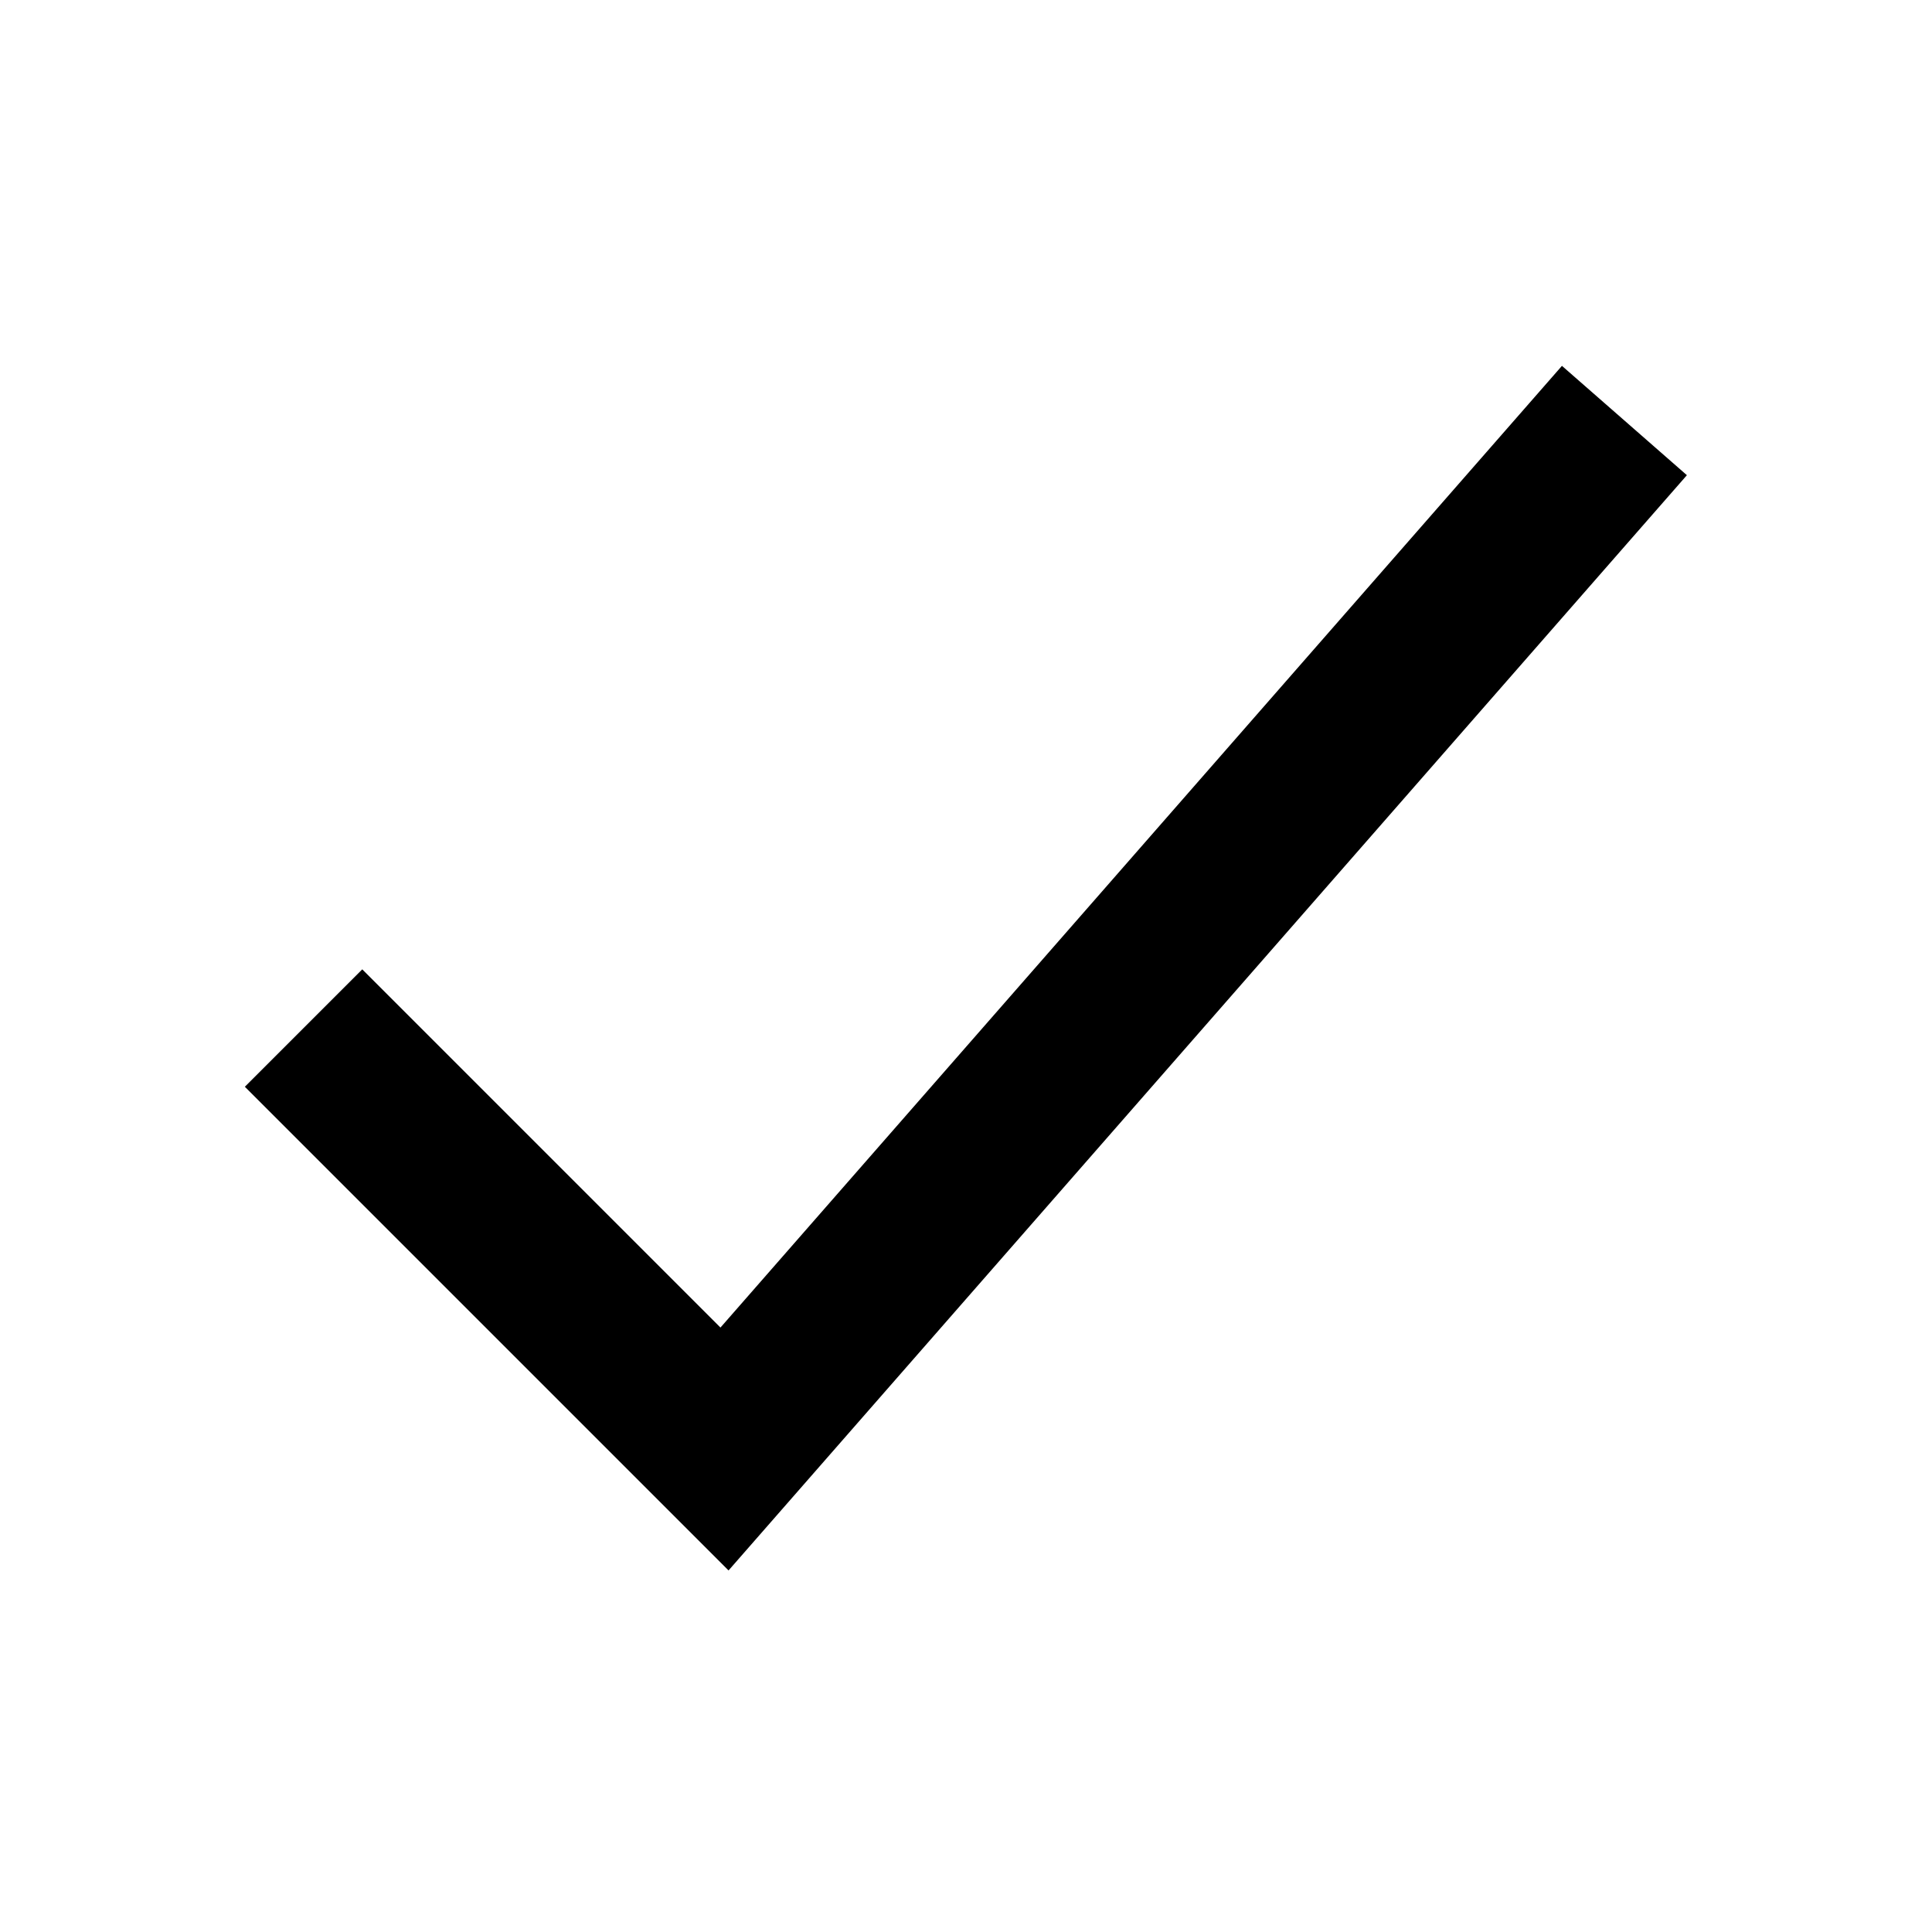
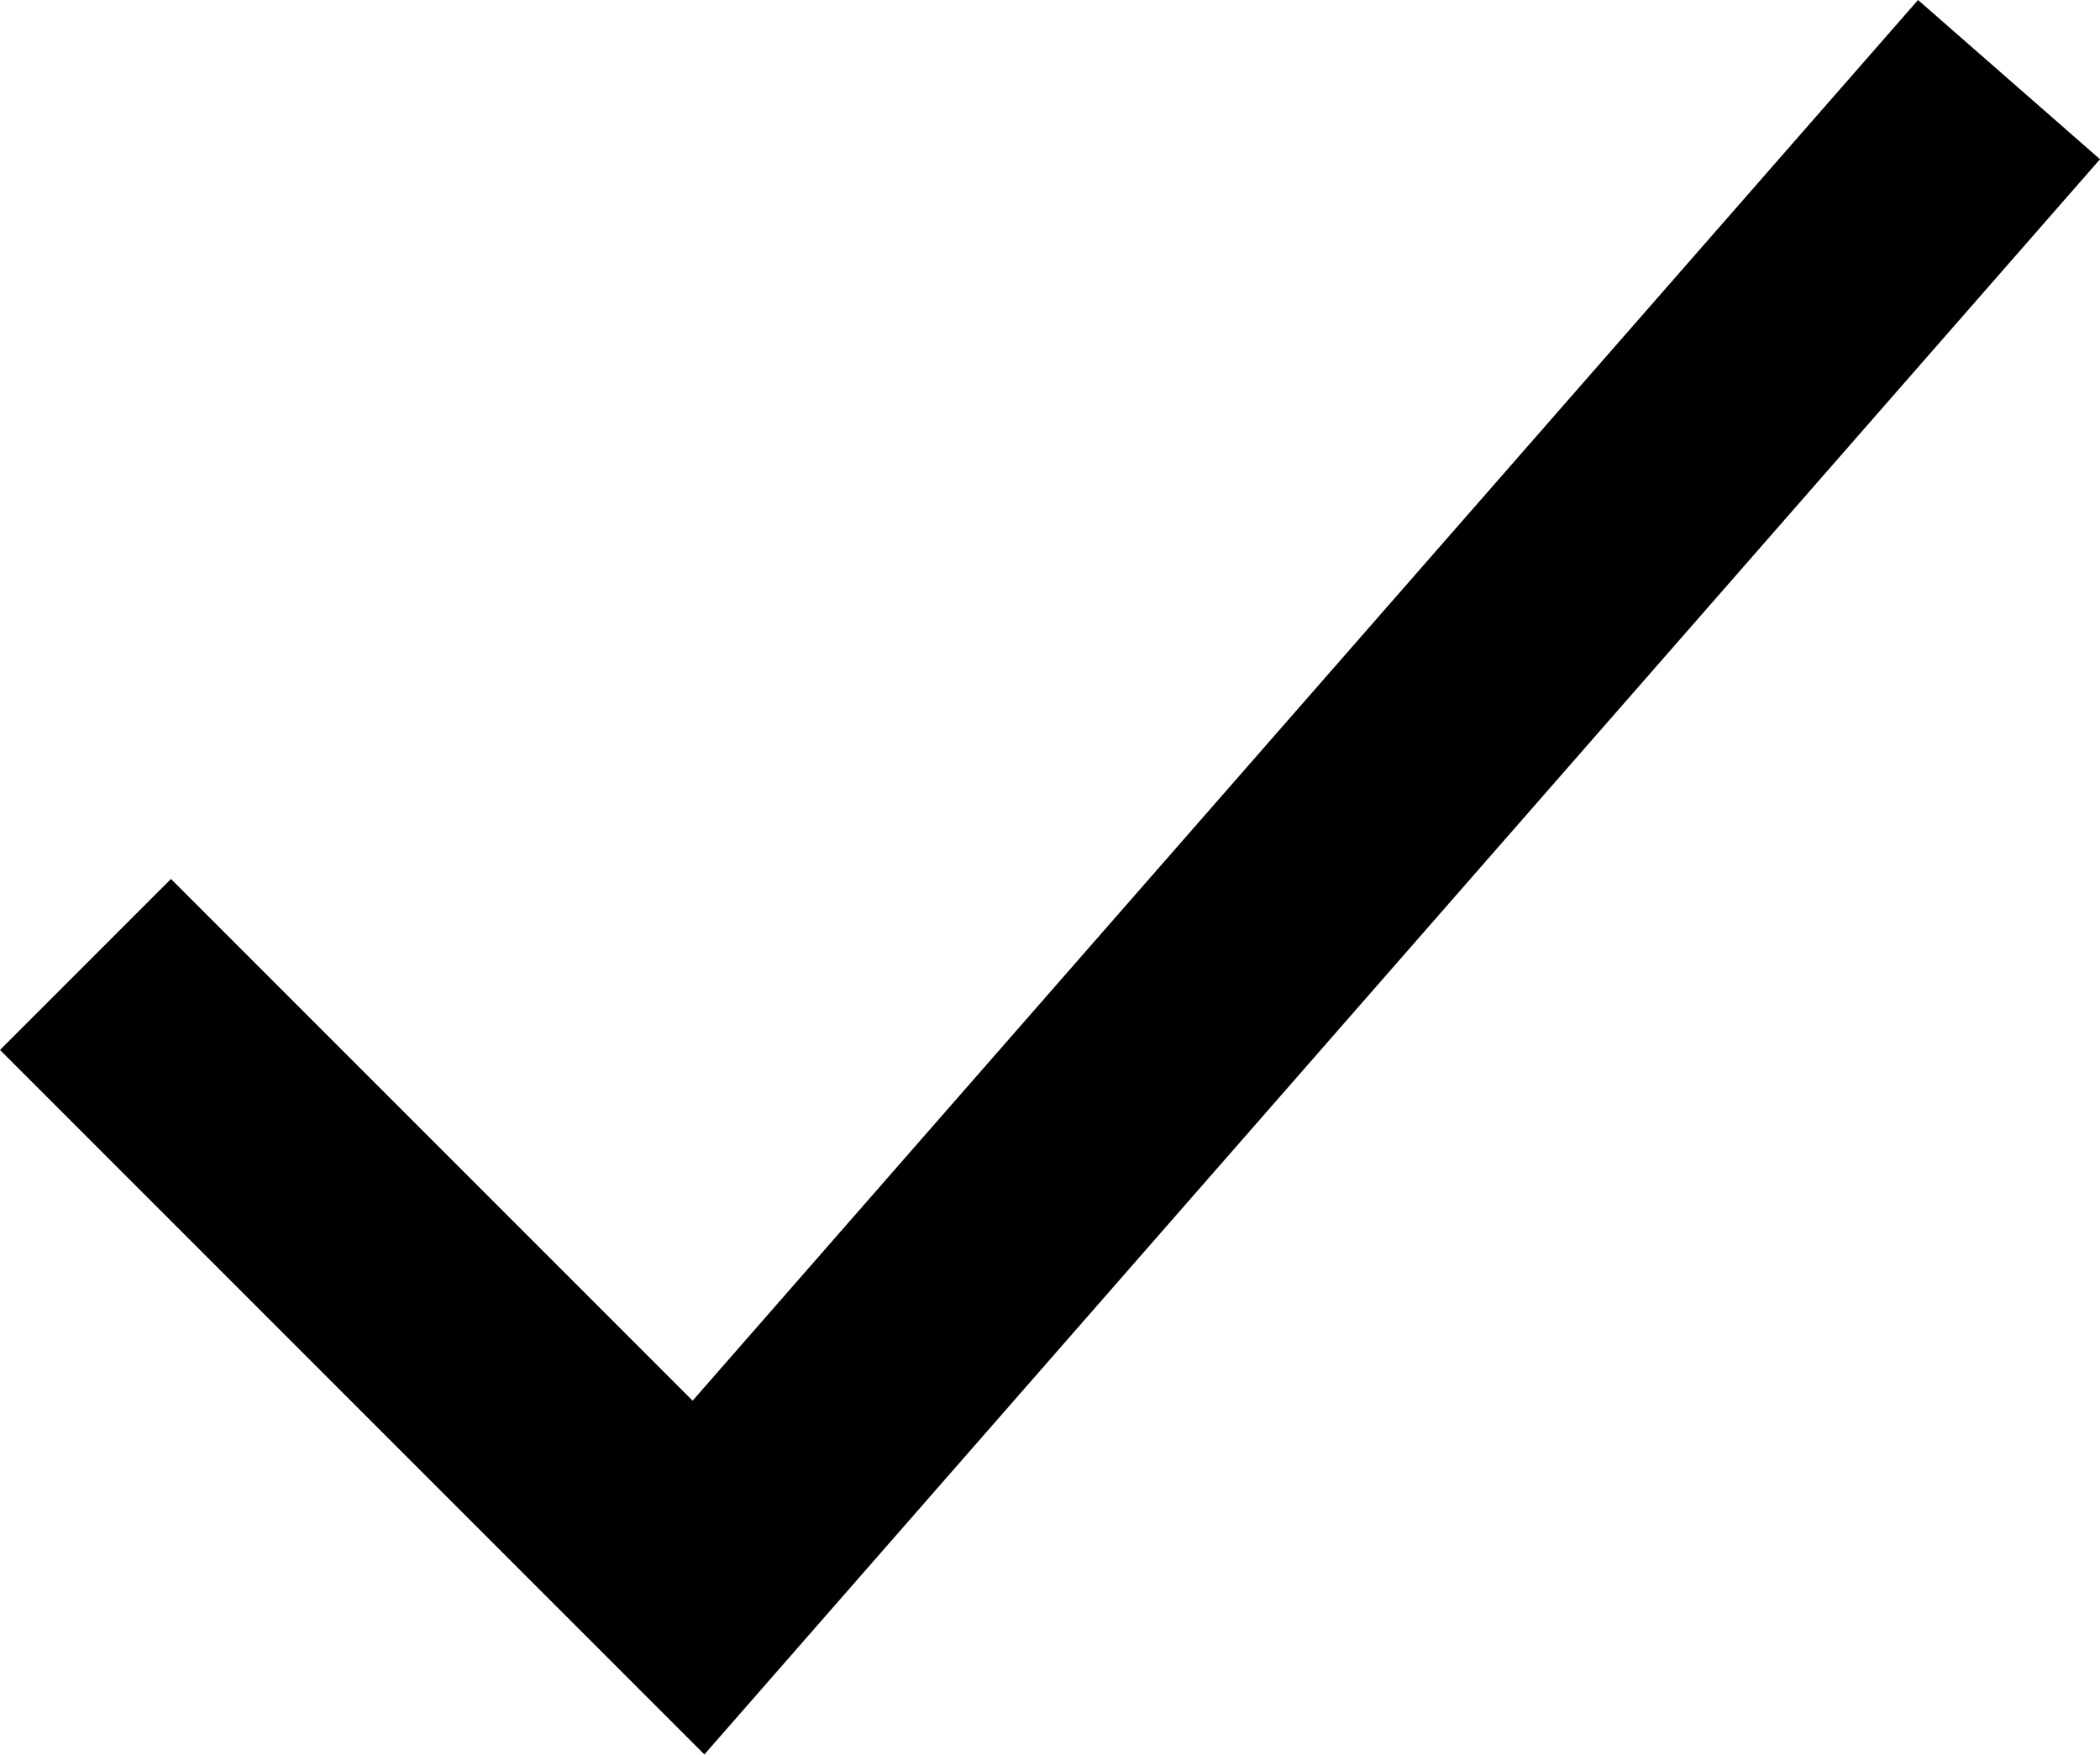
- <svg xmlns="http://www.w3.org/2000/svg" class="ionicon" viewBox="0 0 512 512">
-   <path fill="none" stroke="currentColor" stroke-linecap="square" stroke-miterlimit="10" stroke-width="44" d="M416 128L192 384l-96-96" />
+ <svg xmlns="http://www.w3.org/2000/svg" class="ionicon" viewBox="0 0 382.156 319.228" version="1.1" id="svg6" width="382.156" height="319.228">
+   <defs id="defs10" />
+   <path fill="none" stroke="currentColor" stroke-linecap="square" stroke-miterlimit="10" stroke-width="44" d="m 351.113,31.044 -224,256 -96,-96" id="path4" />
</svg>
